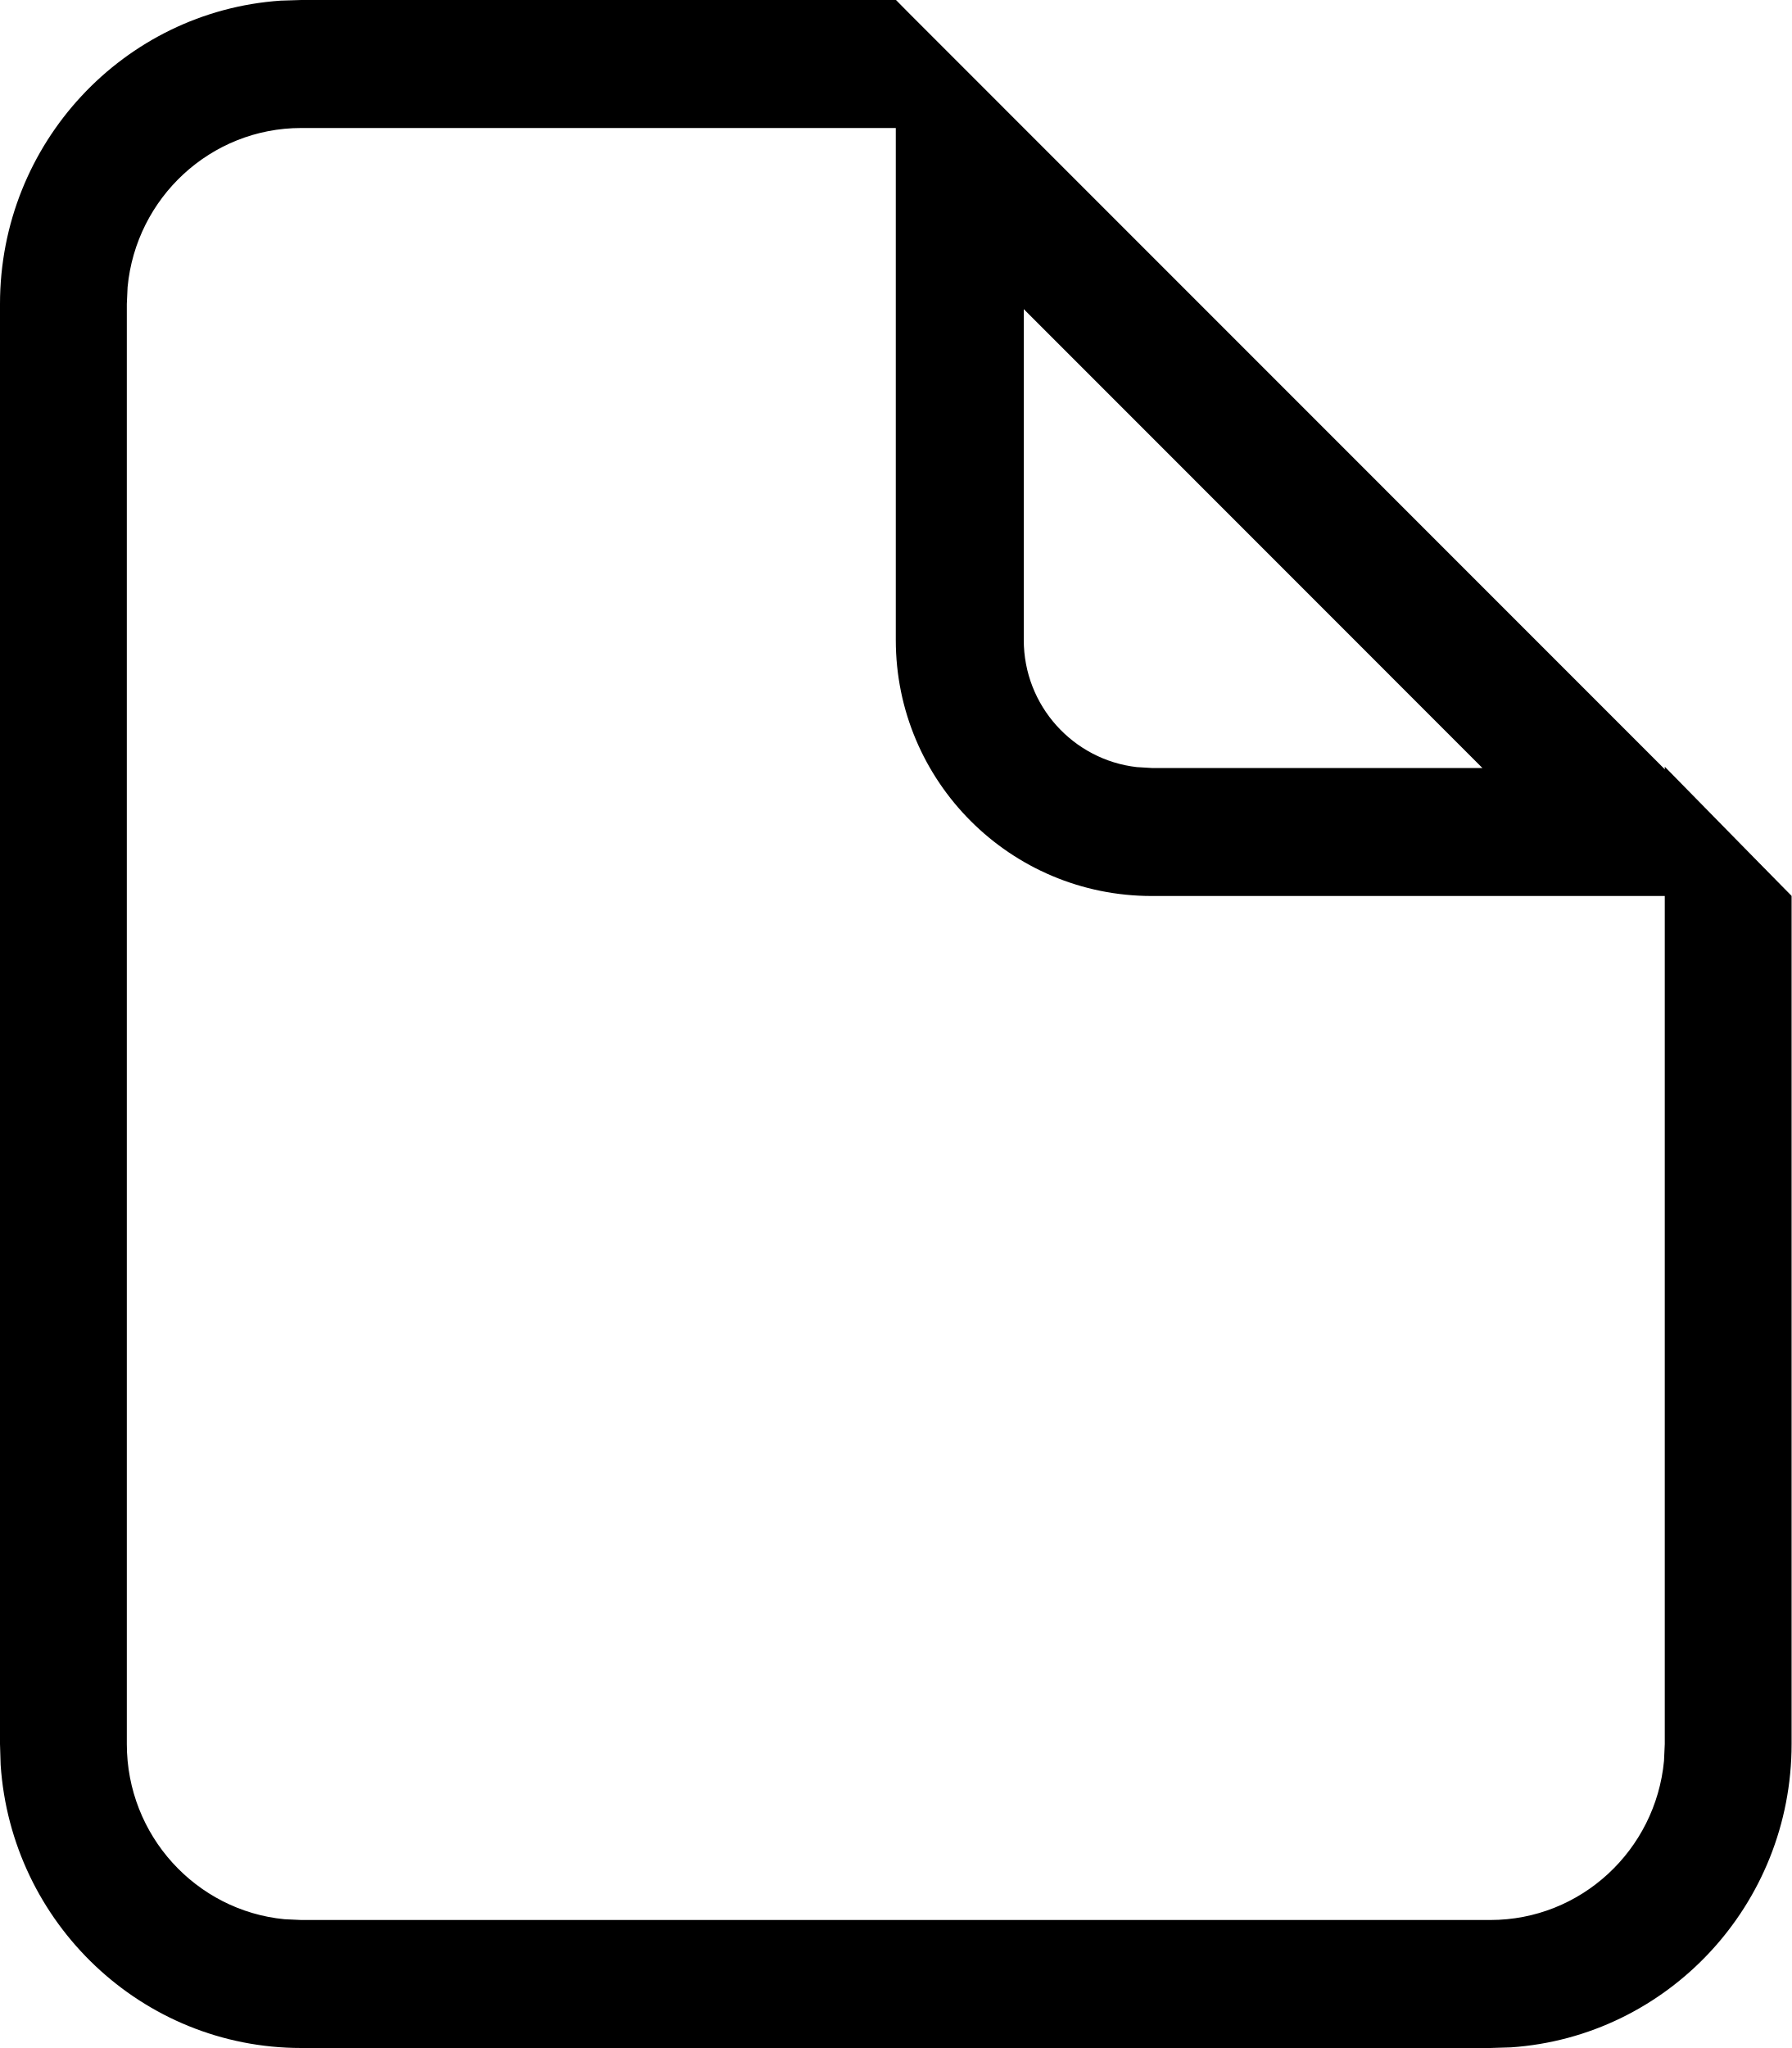
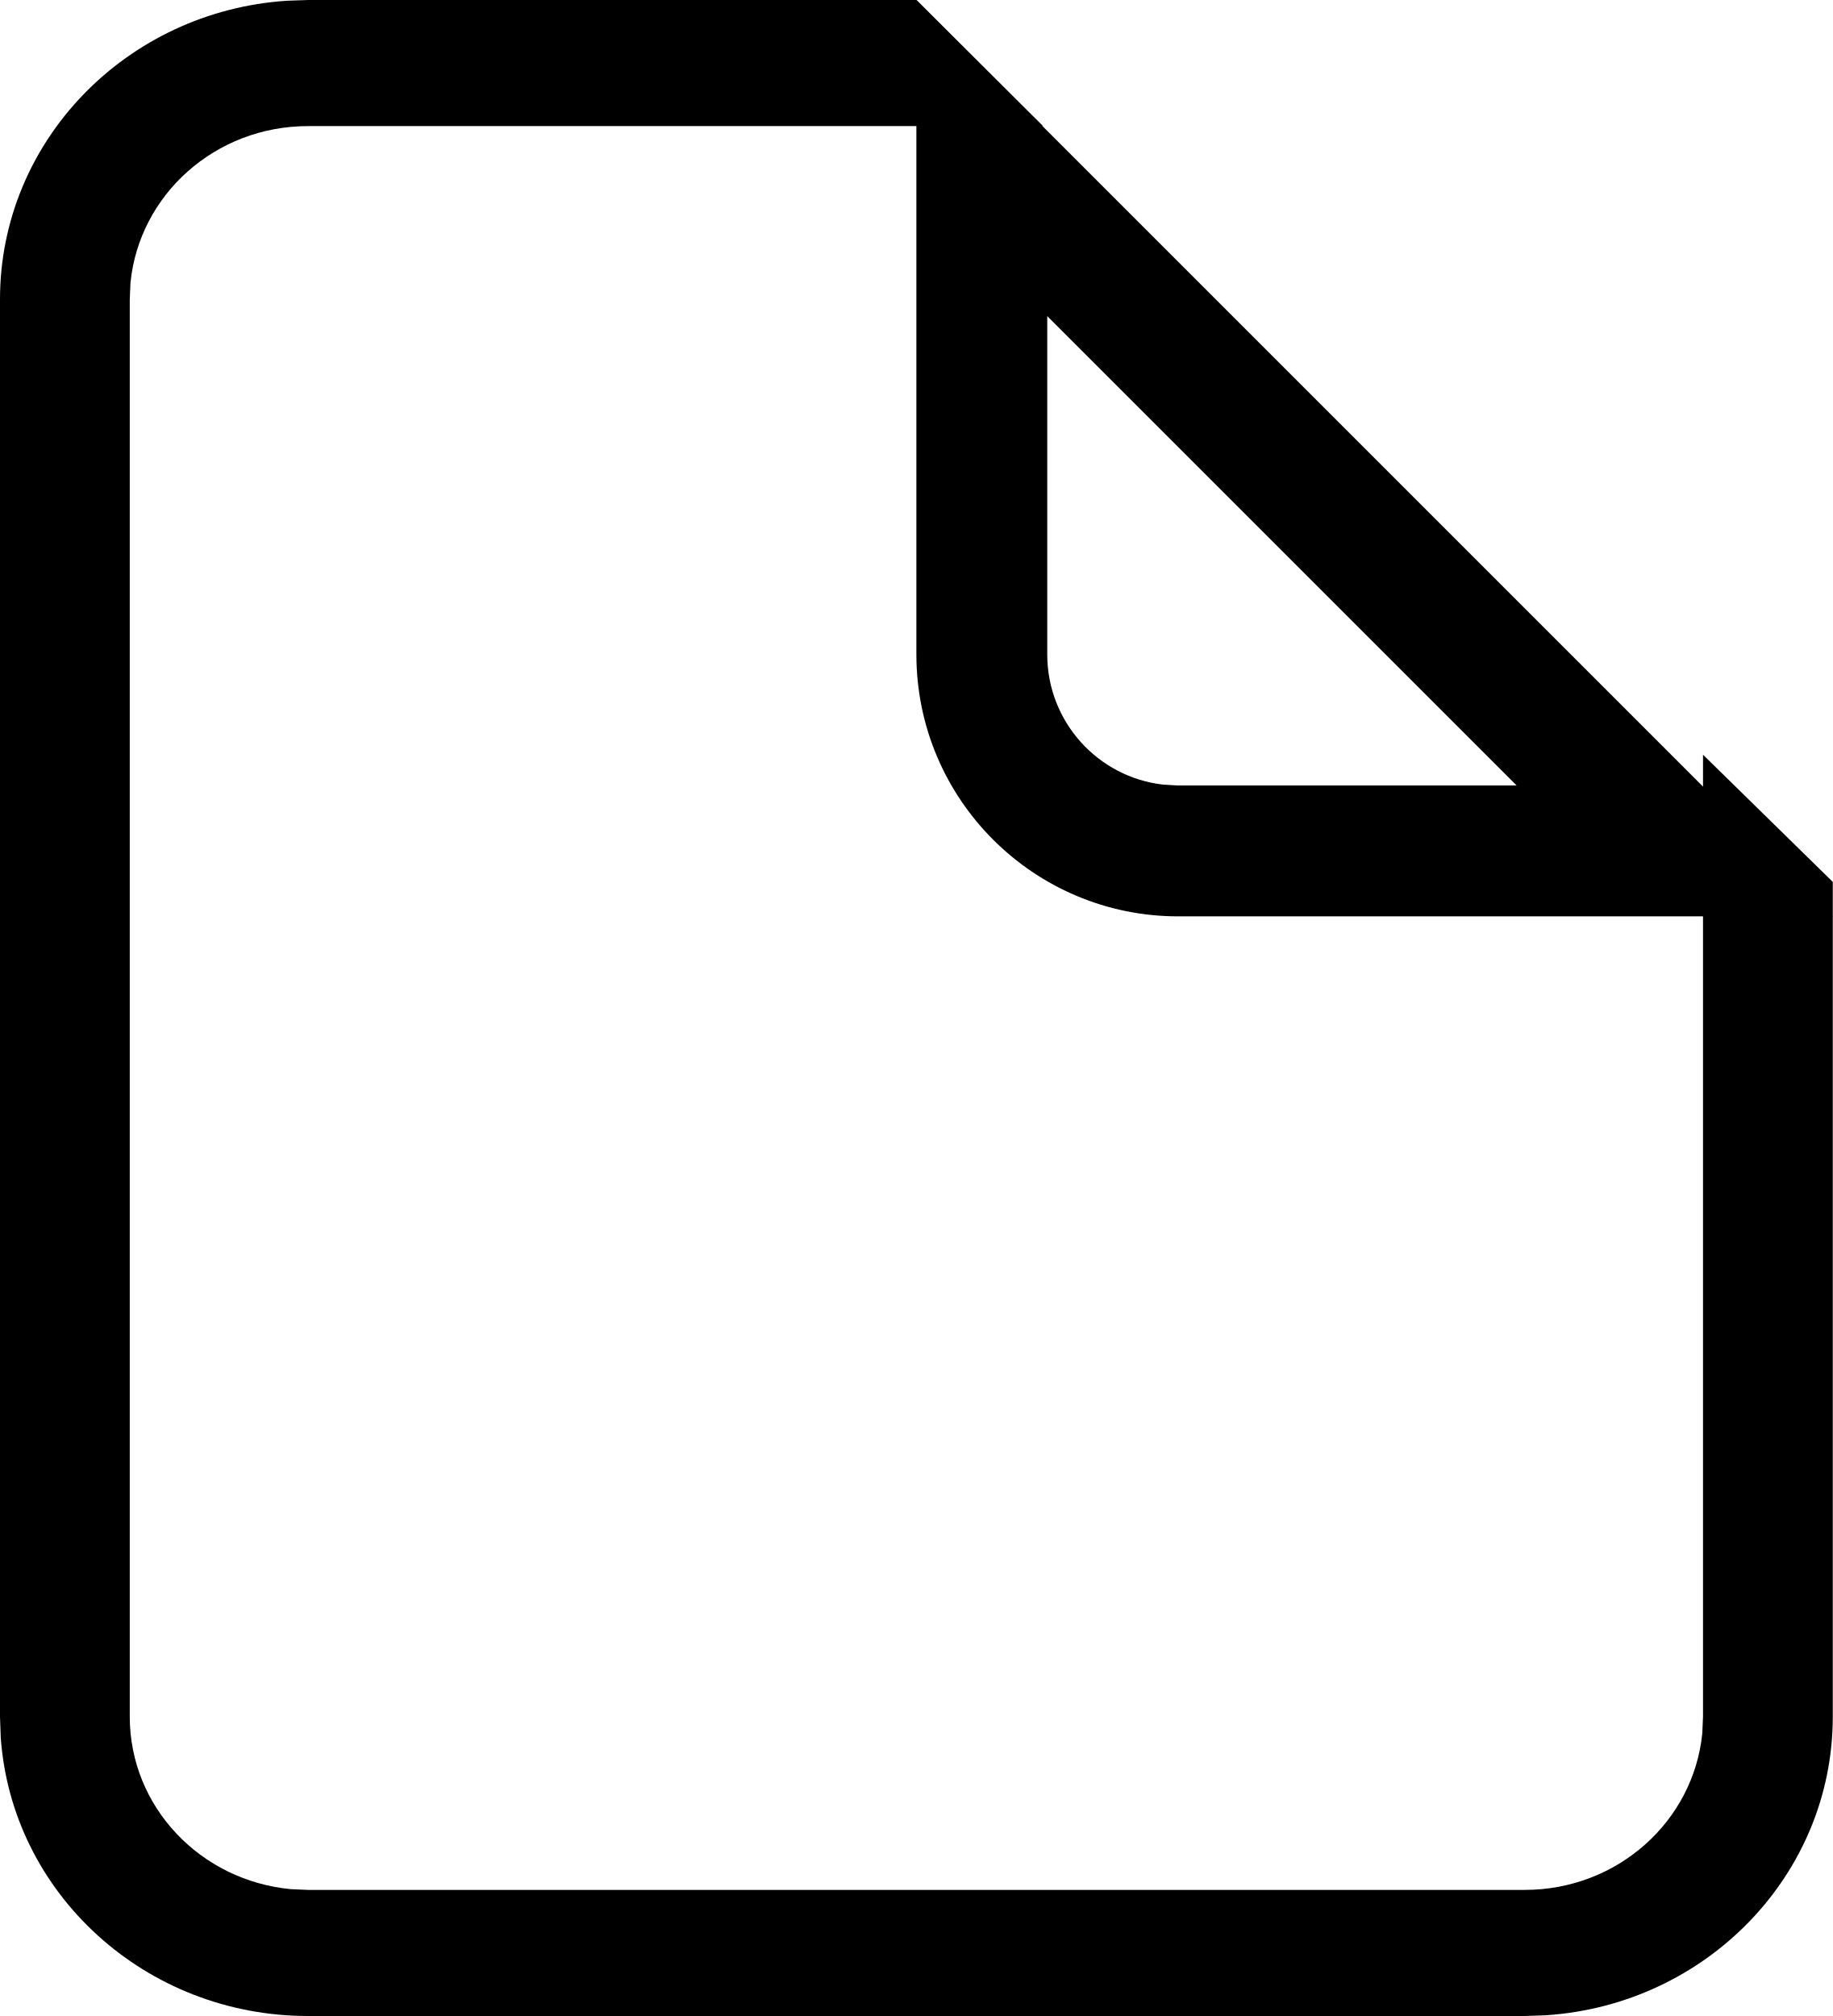
- <svg xmlns="http://www.w3.org/2000/svg" width="14px" height="16px" viewBox="0 0 14 16" version="1.1">
+ <svg xmlns="http://www.w3.org/2000/svg" width="10px" height="11px" viewBox="0 0 10 11" version="1.1">
  <g id="页面-1" stroke="none" stroke-width="1" fill="none" fill-rule="evenodd">
    <g id="folder-Documents" fill="#000000" fill-rule="nonzero">
-       <path d="M7,0 L7.967,1 L2.354,1 C1.646,1 1.063,1.545 0.997,2.243 L0.991,2.375 L0.991,13.625 C0.991,14.34 1.532,14.927 2.223,14.994 L2.354,15 L11.646,15 C12.354,15 12.937,14.455 13.003,13.757 L13.009,13.625 L13.009,5.99 L14,7 L14,13.625 C14,14.882 13.032,15.911 11.807,15.995 L11.646,16 L2.354,16 C1.108,16 0.088,15.023 0.005,13.788 L0,13.625 L0,2.375 C0,1.118 0.968,0.089 2.193,0.005 L2.354,0 L7,0 Z" id="路径" />
-       <path d="M7,0 L13.999,7 L9,7 C7.895,7 7,6.105 7,5 L7,0 Z M11.584,6 L8,2.415 L8,5 C8,5.513 8.386,5.936 8.883,5.993 L9,6 L11.584,6 Z" id="形状结合" />
+       <path d="M5,0 L5.691,0.688 L1.681,0.688 C1.175,0.688 0.76,1.062 0.712,1.542 L0.708,1.633 L0.708,9.367 C0.708,9.859 1.094,10.262 1.588,10.308 L1.681,10.312 L8.319,10.312 C8.825,10.312 9.24,9.938 9.288,9.458 L9.292,9.367 L9.292,4.118 L10,4.812 L10,9.367 C10,10.231 9.309,10.939 8.434,10.996 L8.319,11 L1.681,11 C0.791,11 0.063,10.329 0.004,9.479 L0,9.367 L0,1.633 C0,0.769 0.691,0.061 1.566,0.004 L1.681,0 L5,0 Z" id="路径" />
+       <path d="M5,0 L10,5 L6.429,5 C5.64,5 5,4.36 5,3.571 L5,0 Z M8.275,4.286 L5.714,1.725 L5.714,3.571 C5.714,3.938 5.99,4.24 6.345,4.281 L6.429,4.286 L8.275,4.286 Z" id="形状结合" />
    </g>
  </g>
</svg>
